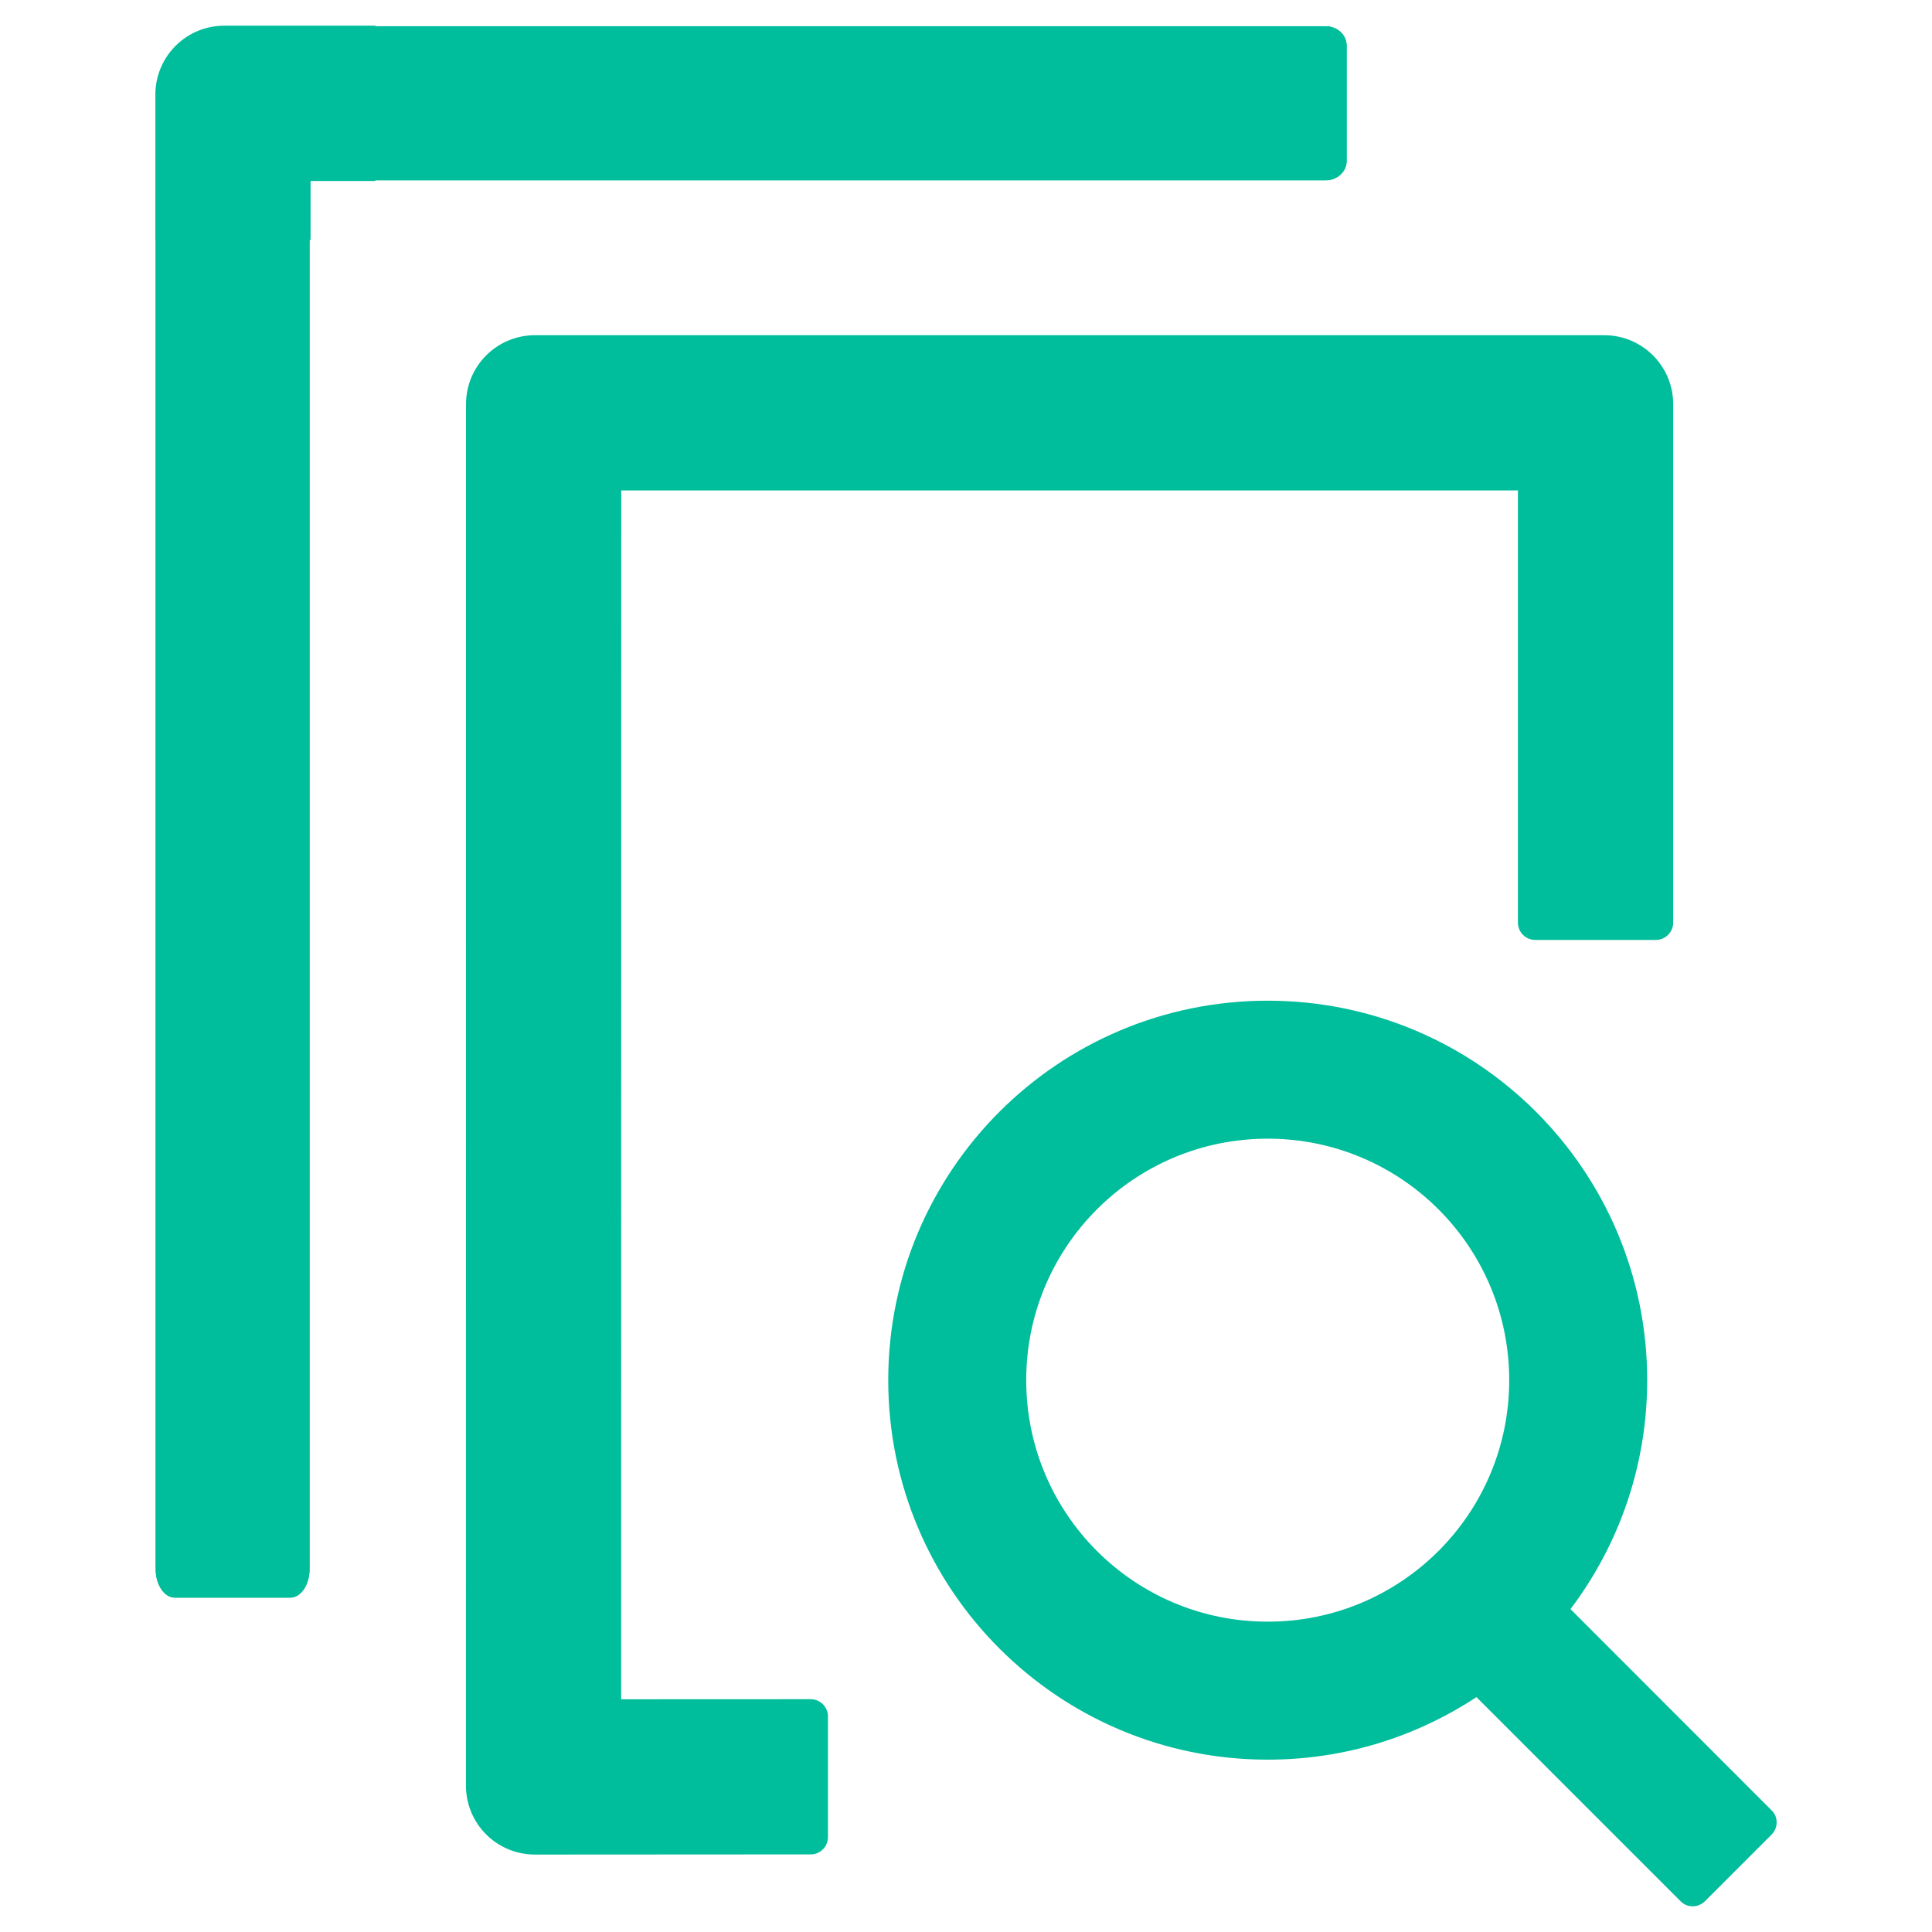
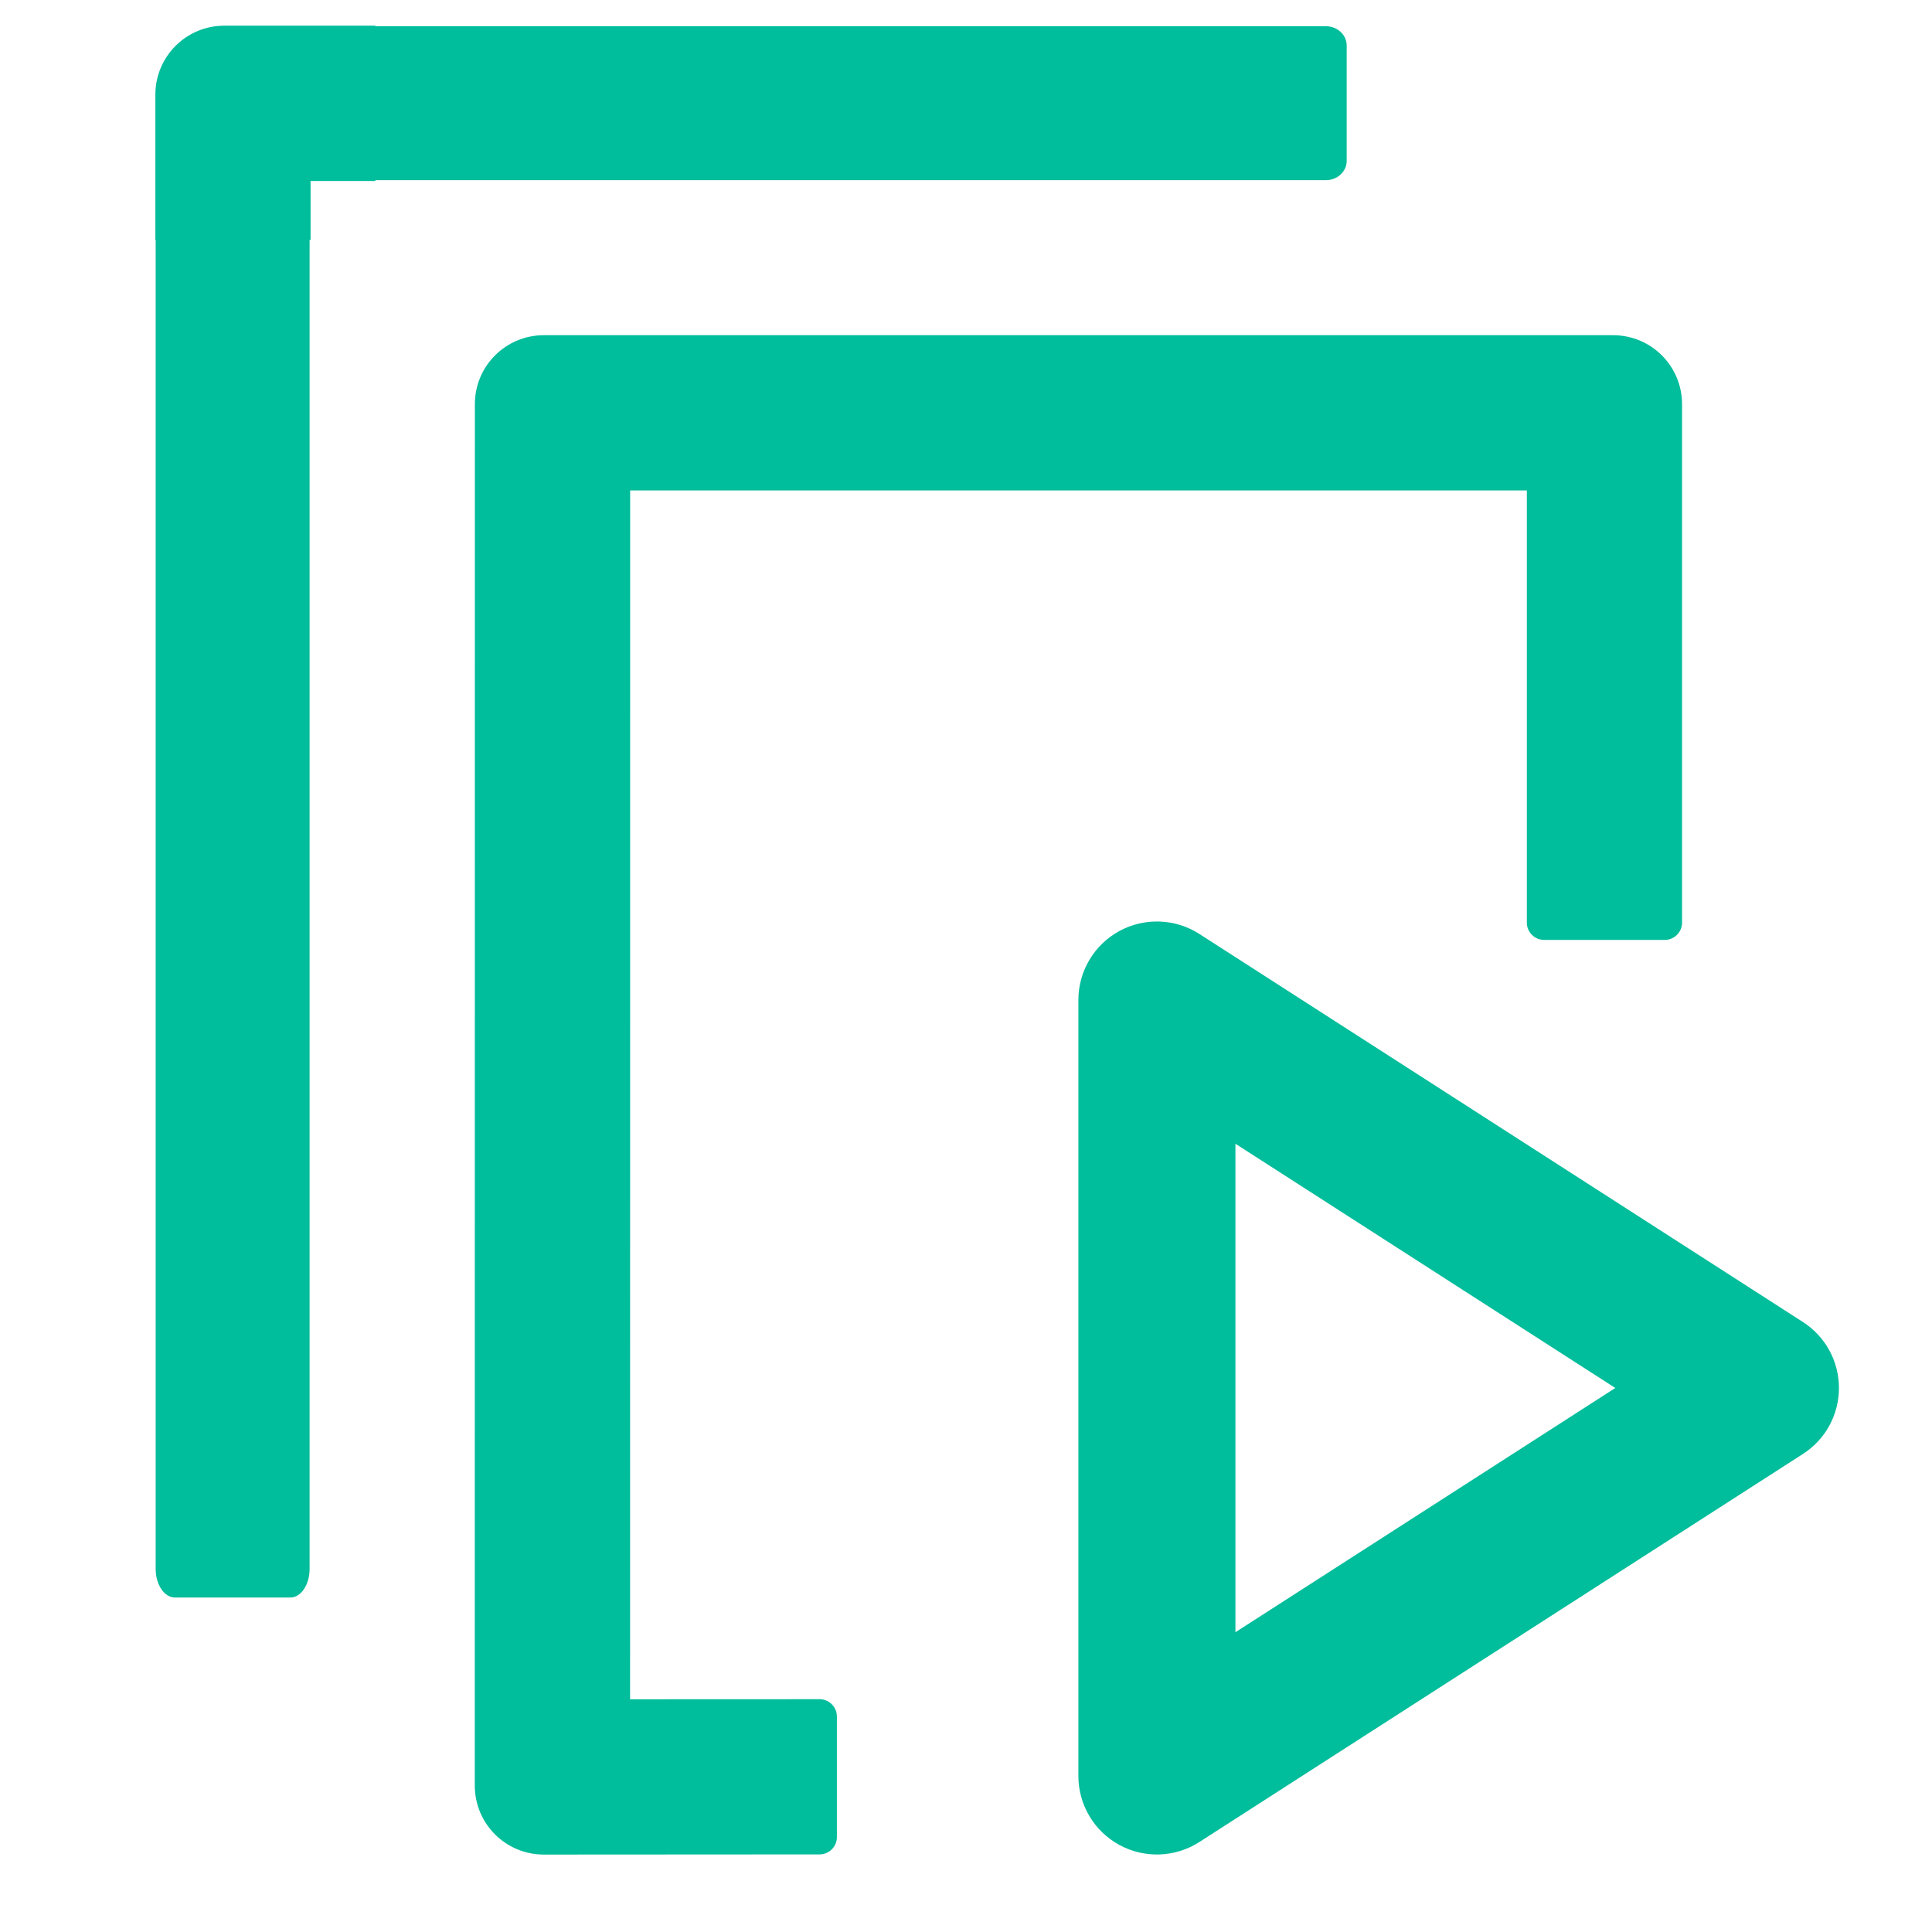
<svg xmlns="http://www.w3.org/2000/svg" width="24" height="24" viewBox="0 0 24 24" fill="none">
-   <path d="M16.728 0.567V2.001C16.728 2.133 16.612 2.24 16.471 2.24H4.123C3.981 2.24 3.866 2.133 3.866 2.001V0.567C3.866 0.435 3.981 0.328 4.123 0.328H16.471C16.612 0.328 16.728 0.435 16.728 0.567Z" fill="#00BD9B" />
-   <path d="M2.172 2.15L3.606 2.15C3.738 2.15 3.845 2.309 3.845 2.503L3.845 19.493C3.845 19.687 3.738 19.847 3.606 19.847L2.172 19.847C2.04 19.847 1.933 19.687 1.933 19.493L1.933 2.503C1.933 2.309 2.04 2.15 2.172 2.15Z" fill="#00BD9B" />
-   <path d="M10.071 21.108L7.716 21.109L7.717 6.092H18.856V11.461C18.856 11.579 18.952 11.676 19.07 11.676H20.57C20.688 11.676 20.785 11.579 20.785 11.461V5.021C20.785 4.547 20.401 4.164 19.927 4.164H6.646C6.172 4.164 5.789 4.547 5.789 5.021L5.788 22.181C5.788 22.655 6.171 23.038 6.645 23.038L10.071 23.036C10.189 23.036 10.285 22.94 10.285 22.822V21.322C10.285 21.204 10.189 21.108 10.071 21.108ZM22.008 22.489L19.509 19.989C20.106 19.199 20.462 18.214 20.462 17.145C20.462 14.541 18.352 12.431 15.748 12.431C13.145 12.431 11.034 14.541 11.034 17.145C11.034 19.748 13.145 21.859 15.748 21.859C16.707 21.859 17.596 21.573 18.341 21.082L20.878 23.619C20.921 23.662 20.974 23.681 21.028 23.681C21.081 23.681 21.137 23.659 21.178 23.619L22.008 22.789C22.028 22.769 22.043 22.746 22.054 22.72C22.065 22.694 22.07 22.666 22.07 22.639C22.07 22.611 22.065 22.583 22.054 22.557C22.043 22.532 22.028 22.508 22.008 22.489ZM15.748 20.145C14.09 20.145 12.748 18.803 12.748 17.145C12.748 15.487 14.09 14.145 15.748 14.145C17.406 14.145 18.748 15.487 18.748 17.145C18.748 18.803 17.406 20.145 15.748 20.145Z" fill="#00BD9B" />
+   <path d="M10.181 21.108L7.827 21.109L7.828 6.092H18.967V11.461C18.967 11.579 19.063 11.676 19.181 11.676H20.681C20.799 11.676 20.895 11.579 20.895 11.461V5.021C20.895 4.547 20.512 4.164 20.038 4.164H6.756C6.282 4.164 5.899 4.547 5.899 5.021L5.898 22.181C5.898 22.655 6.281 23.038 6.756 23.038L10.181 23.036C10.299 23.036 10.396 22.94 10.396 22.822V21.322C10.396 21.204 10.299 21.108 10.181 21.108Z" fill="#00BD9B" />
  <path fill-rule="evenodd" clip-rule="evenodd" d="M3.846 2.981H3.858V2.248H4.663V2.238H16.472C16.613 2.238 16.729 2.131 16.729 1.999V0.565C16.729 0.433 16.613 0.326 16.472 0.326H4.663V0.319H2.787C2.313 0.319 1.93 0.702 1.93 1.176V2.981H1.934L1.934 19.491C1.934 19.685 2.041 19.845 2.173 19.845H3.607C3.739 19.845 3.846 19.685 3.846 19.491L3.846 2.981Z" fill="#00BD9B" />
+   <path fill-rule="evenodd" clip-rule="evenodd" d="M13.904 11.566C14.217 11.396 14.599 11.409 14.899 11.602L22.396 16.422C22.676 16.602 22.844 16.91 22.844 17.242C22.844 17.574 22.676 17.883 22.396 18.062L14.899 22.882C14.599 23.075 14.217 23.089 13.904 22.918C13.591 22.747 13.396 22.419 13.396 22.062V12.422C13.396 12.066 13.591 11.737 13.904 11.566ZM15.347 14.208V20.276L20.066 17.242L15.347 14.208Z" fill="#00BD9B" />
</svg>
